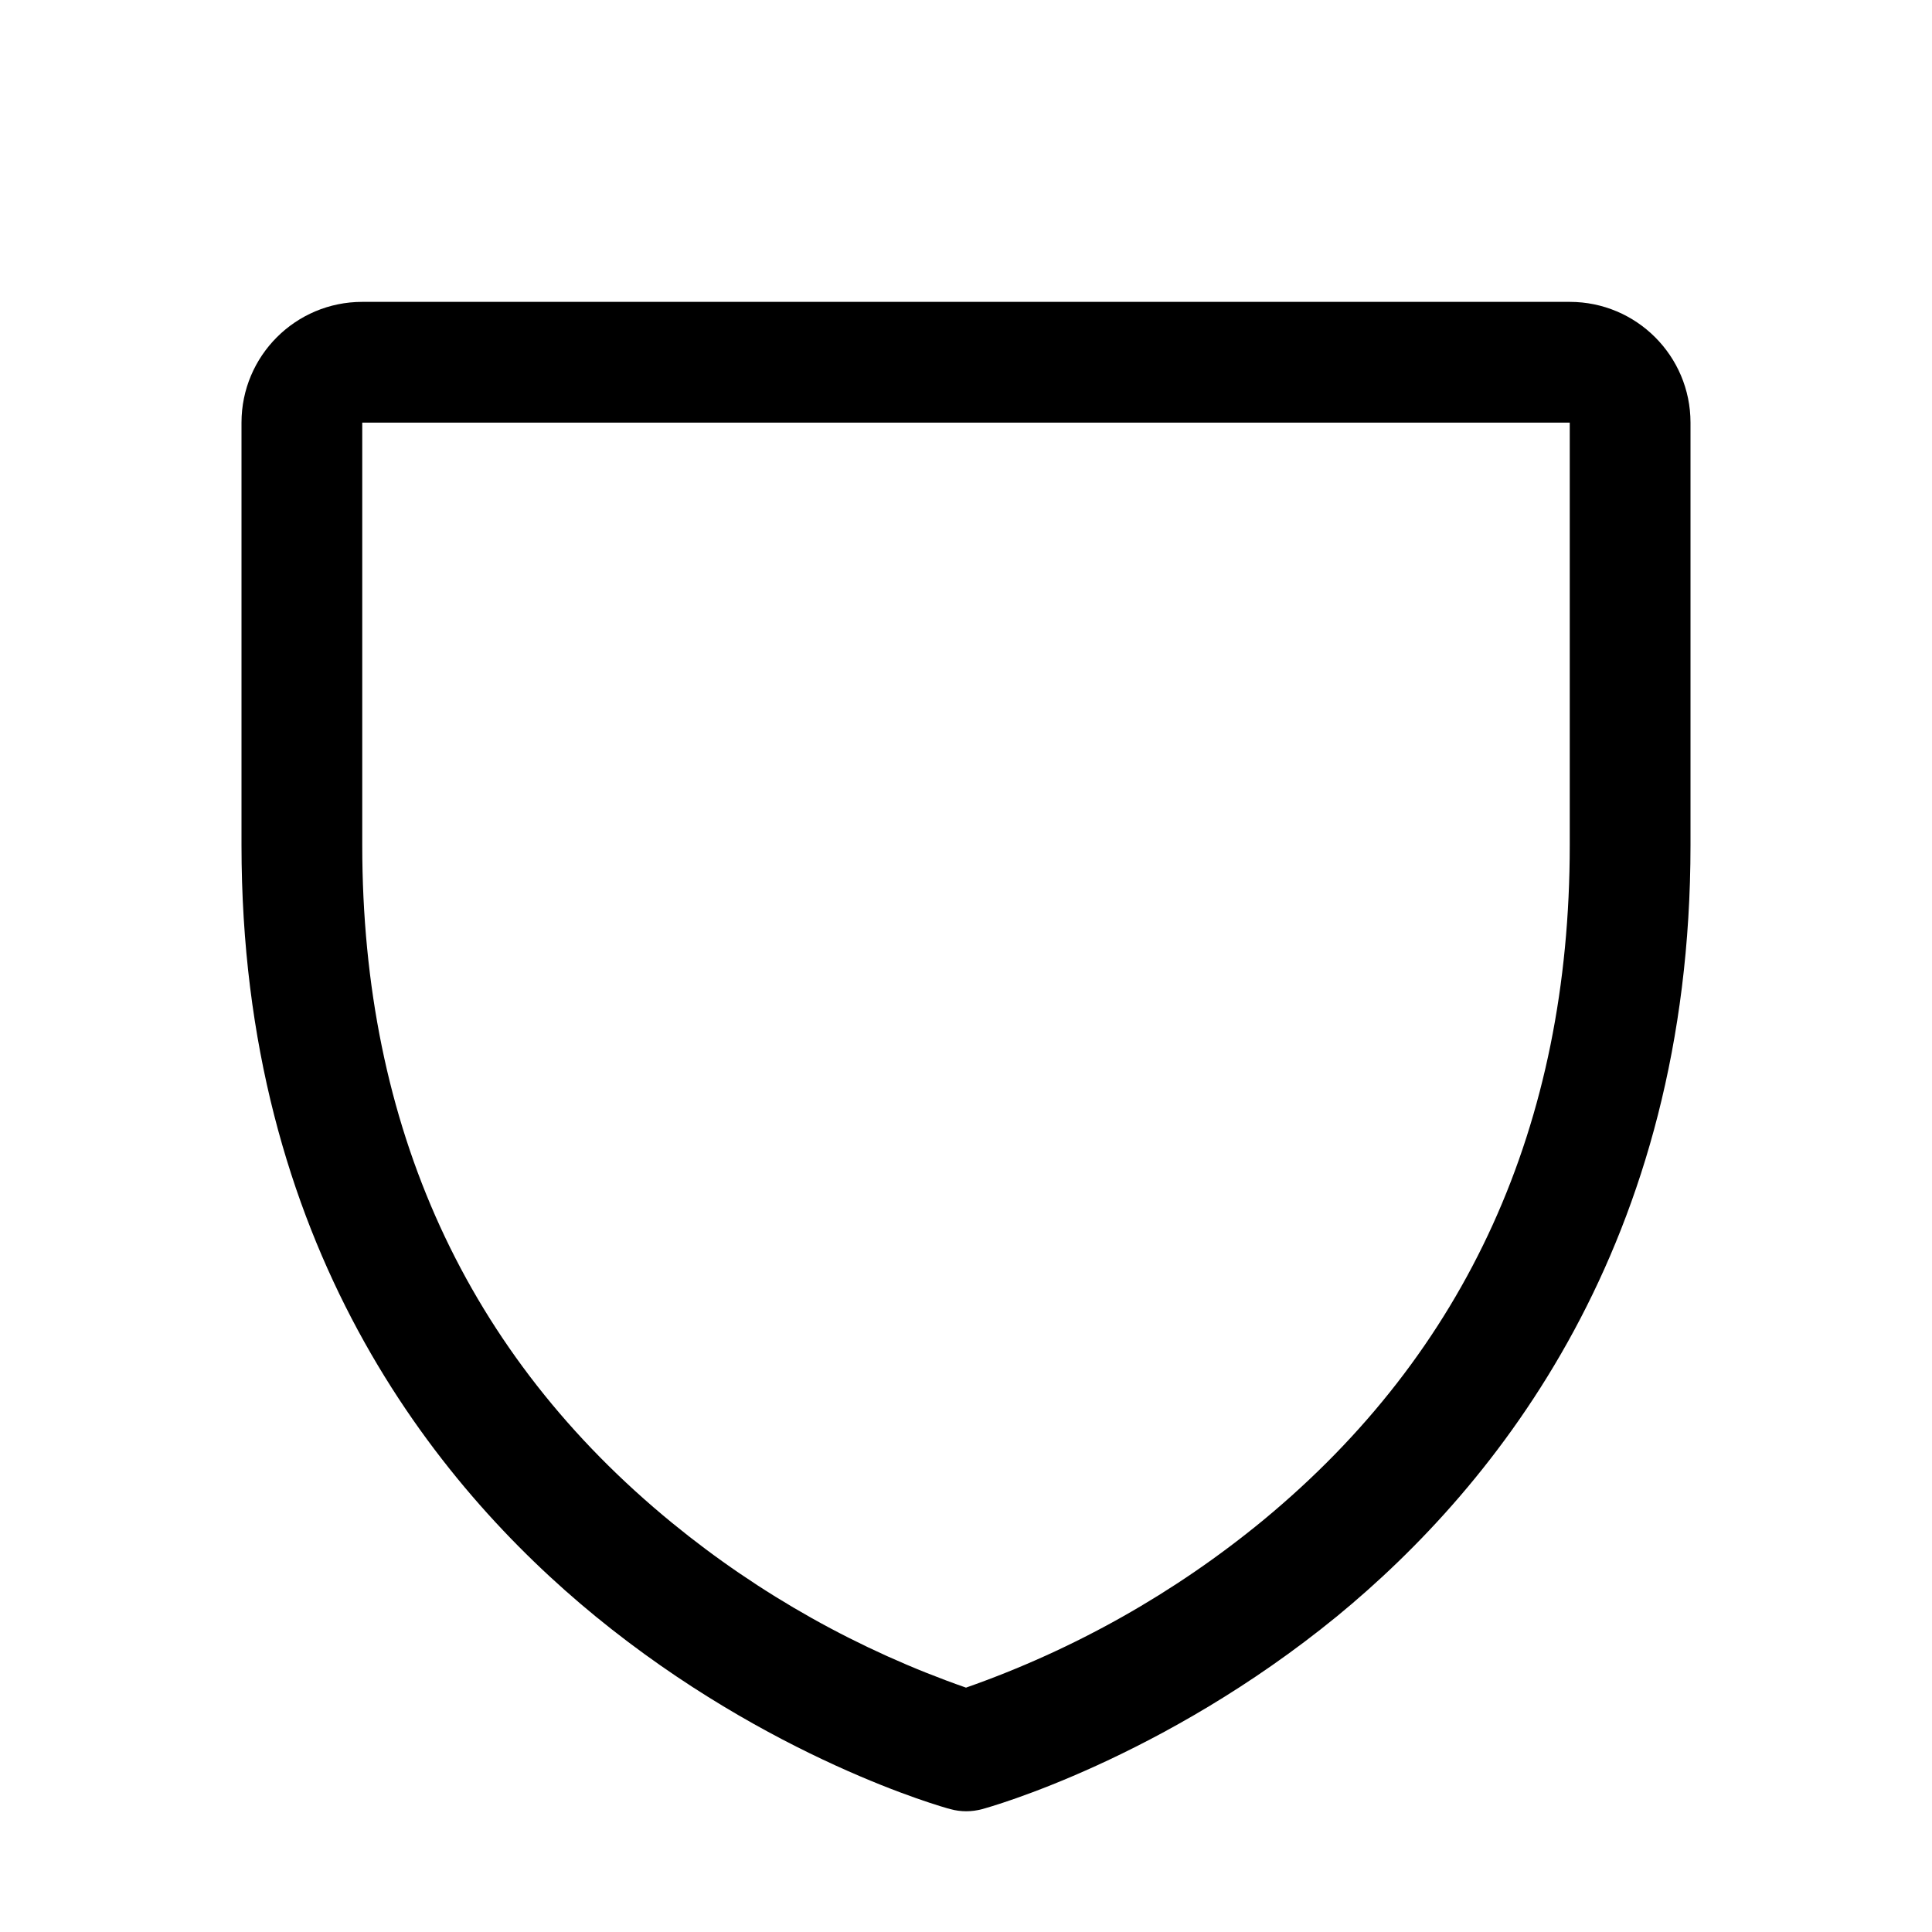
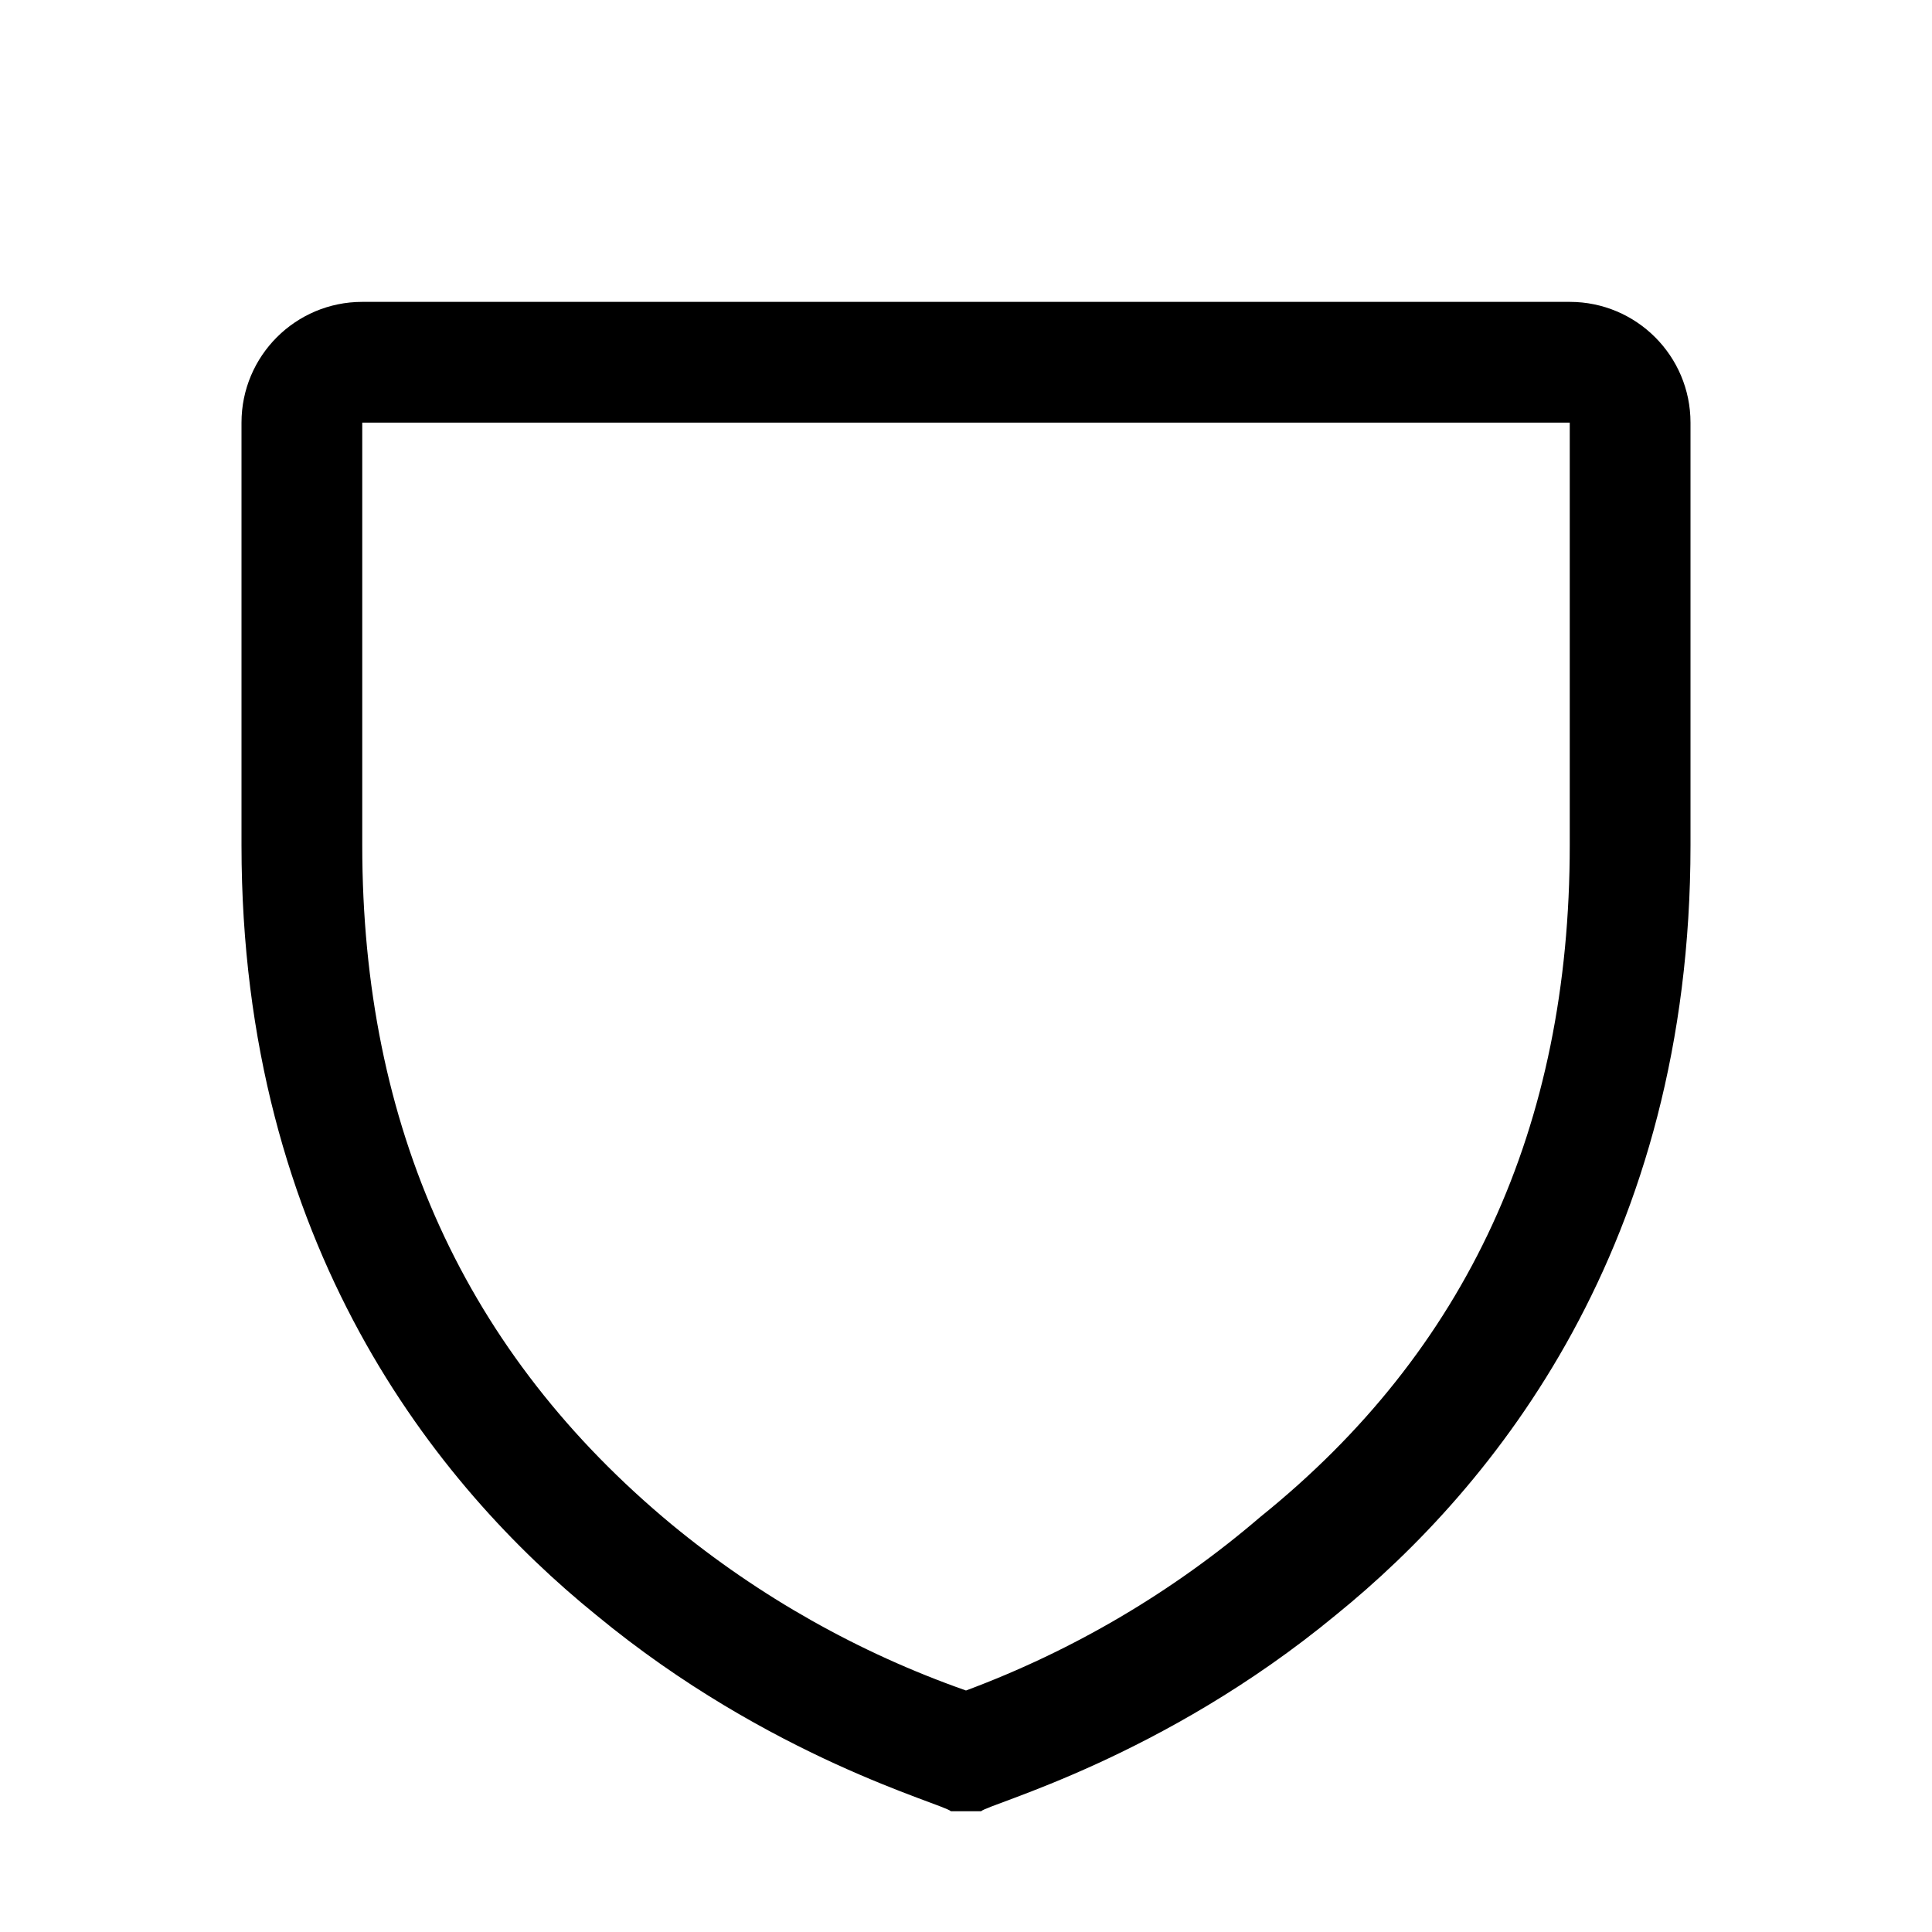
- <svg xmlns="http://www.w3.org/2000/svg" viewBox="0 0 256 256" fill="currentColor">
-   <path d="M208,40H48A16,16,0,0,0,32,56v56c0,52.72,25.52,84.67,46.93,102.19,23.06,18.86,46,25.27,47,25.53a8,8,0,0,0,4.2,0c1-.26,23.91-6.67,47-25.53C198.48,196.67,224,164.72,224,112V56A16,16,0,0,0,208,40Zm0,72c0,37.07-13.66,67.16-40.6,89.42A129.3,129.3,0,0,1,128,223.62a128.25,128.25,0,0,1-38.92-21.81C61.82,179.51,48,149.3,48,112l0-56,160,0Z" />
+ <svg xmlns="http://www.w3.org/2000/svg" fill="currentColor" viewBox="0 0 256 256">
+   <path d="M208 40H48a16 16 0 0 0-16 16v56c0 53 26 85 47 102 23 19 46 25 47 26h4c1-1 24-7 47-26 21-17 47-49 47-102V56a16 16 0 0 0-16-16m0 72q0 56-41 89a129 129 0 0 1-39 23 128 128 0 0 1-39-22q-41-34-41-90V56h160Z" />
</svg>
